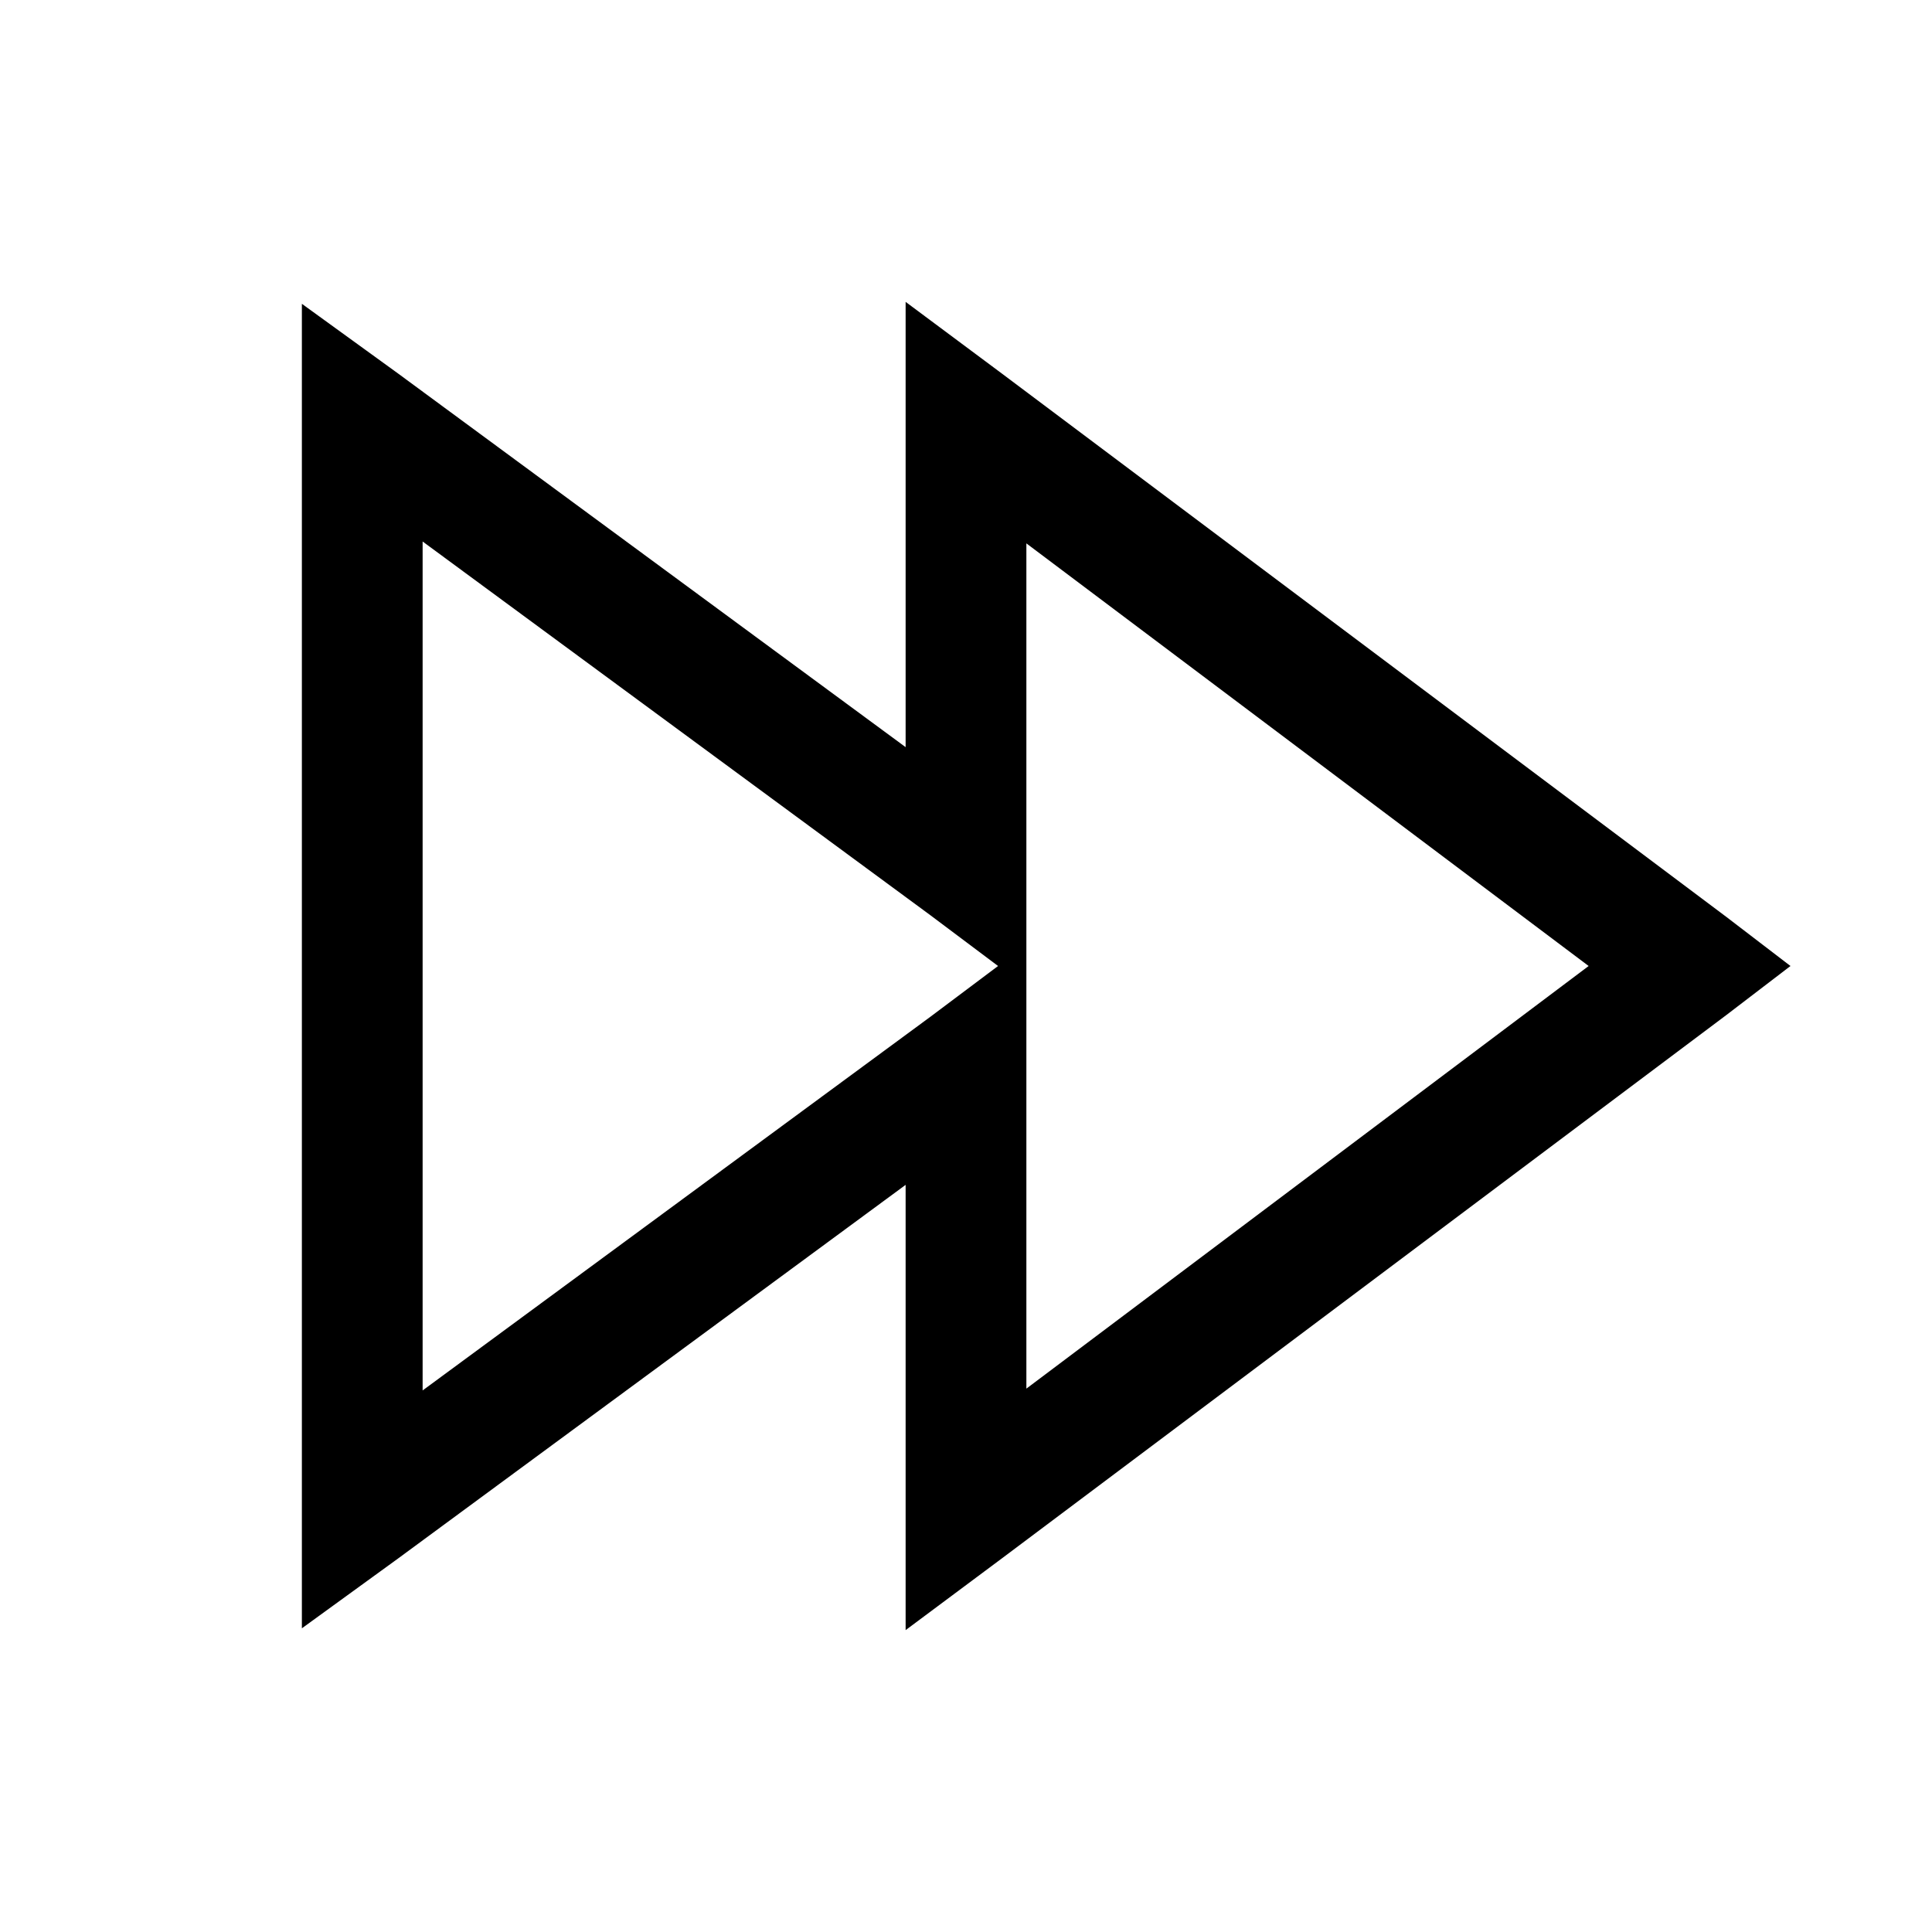
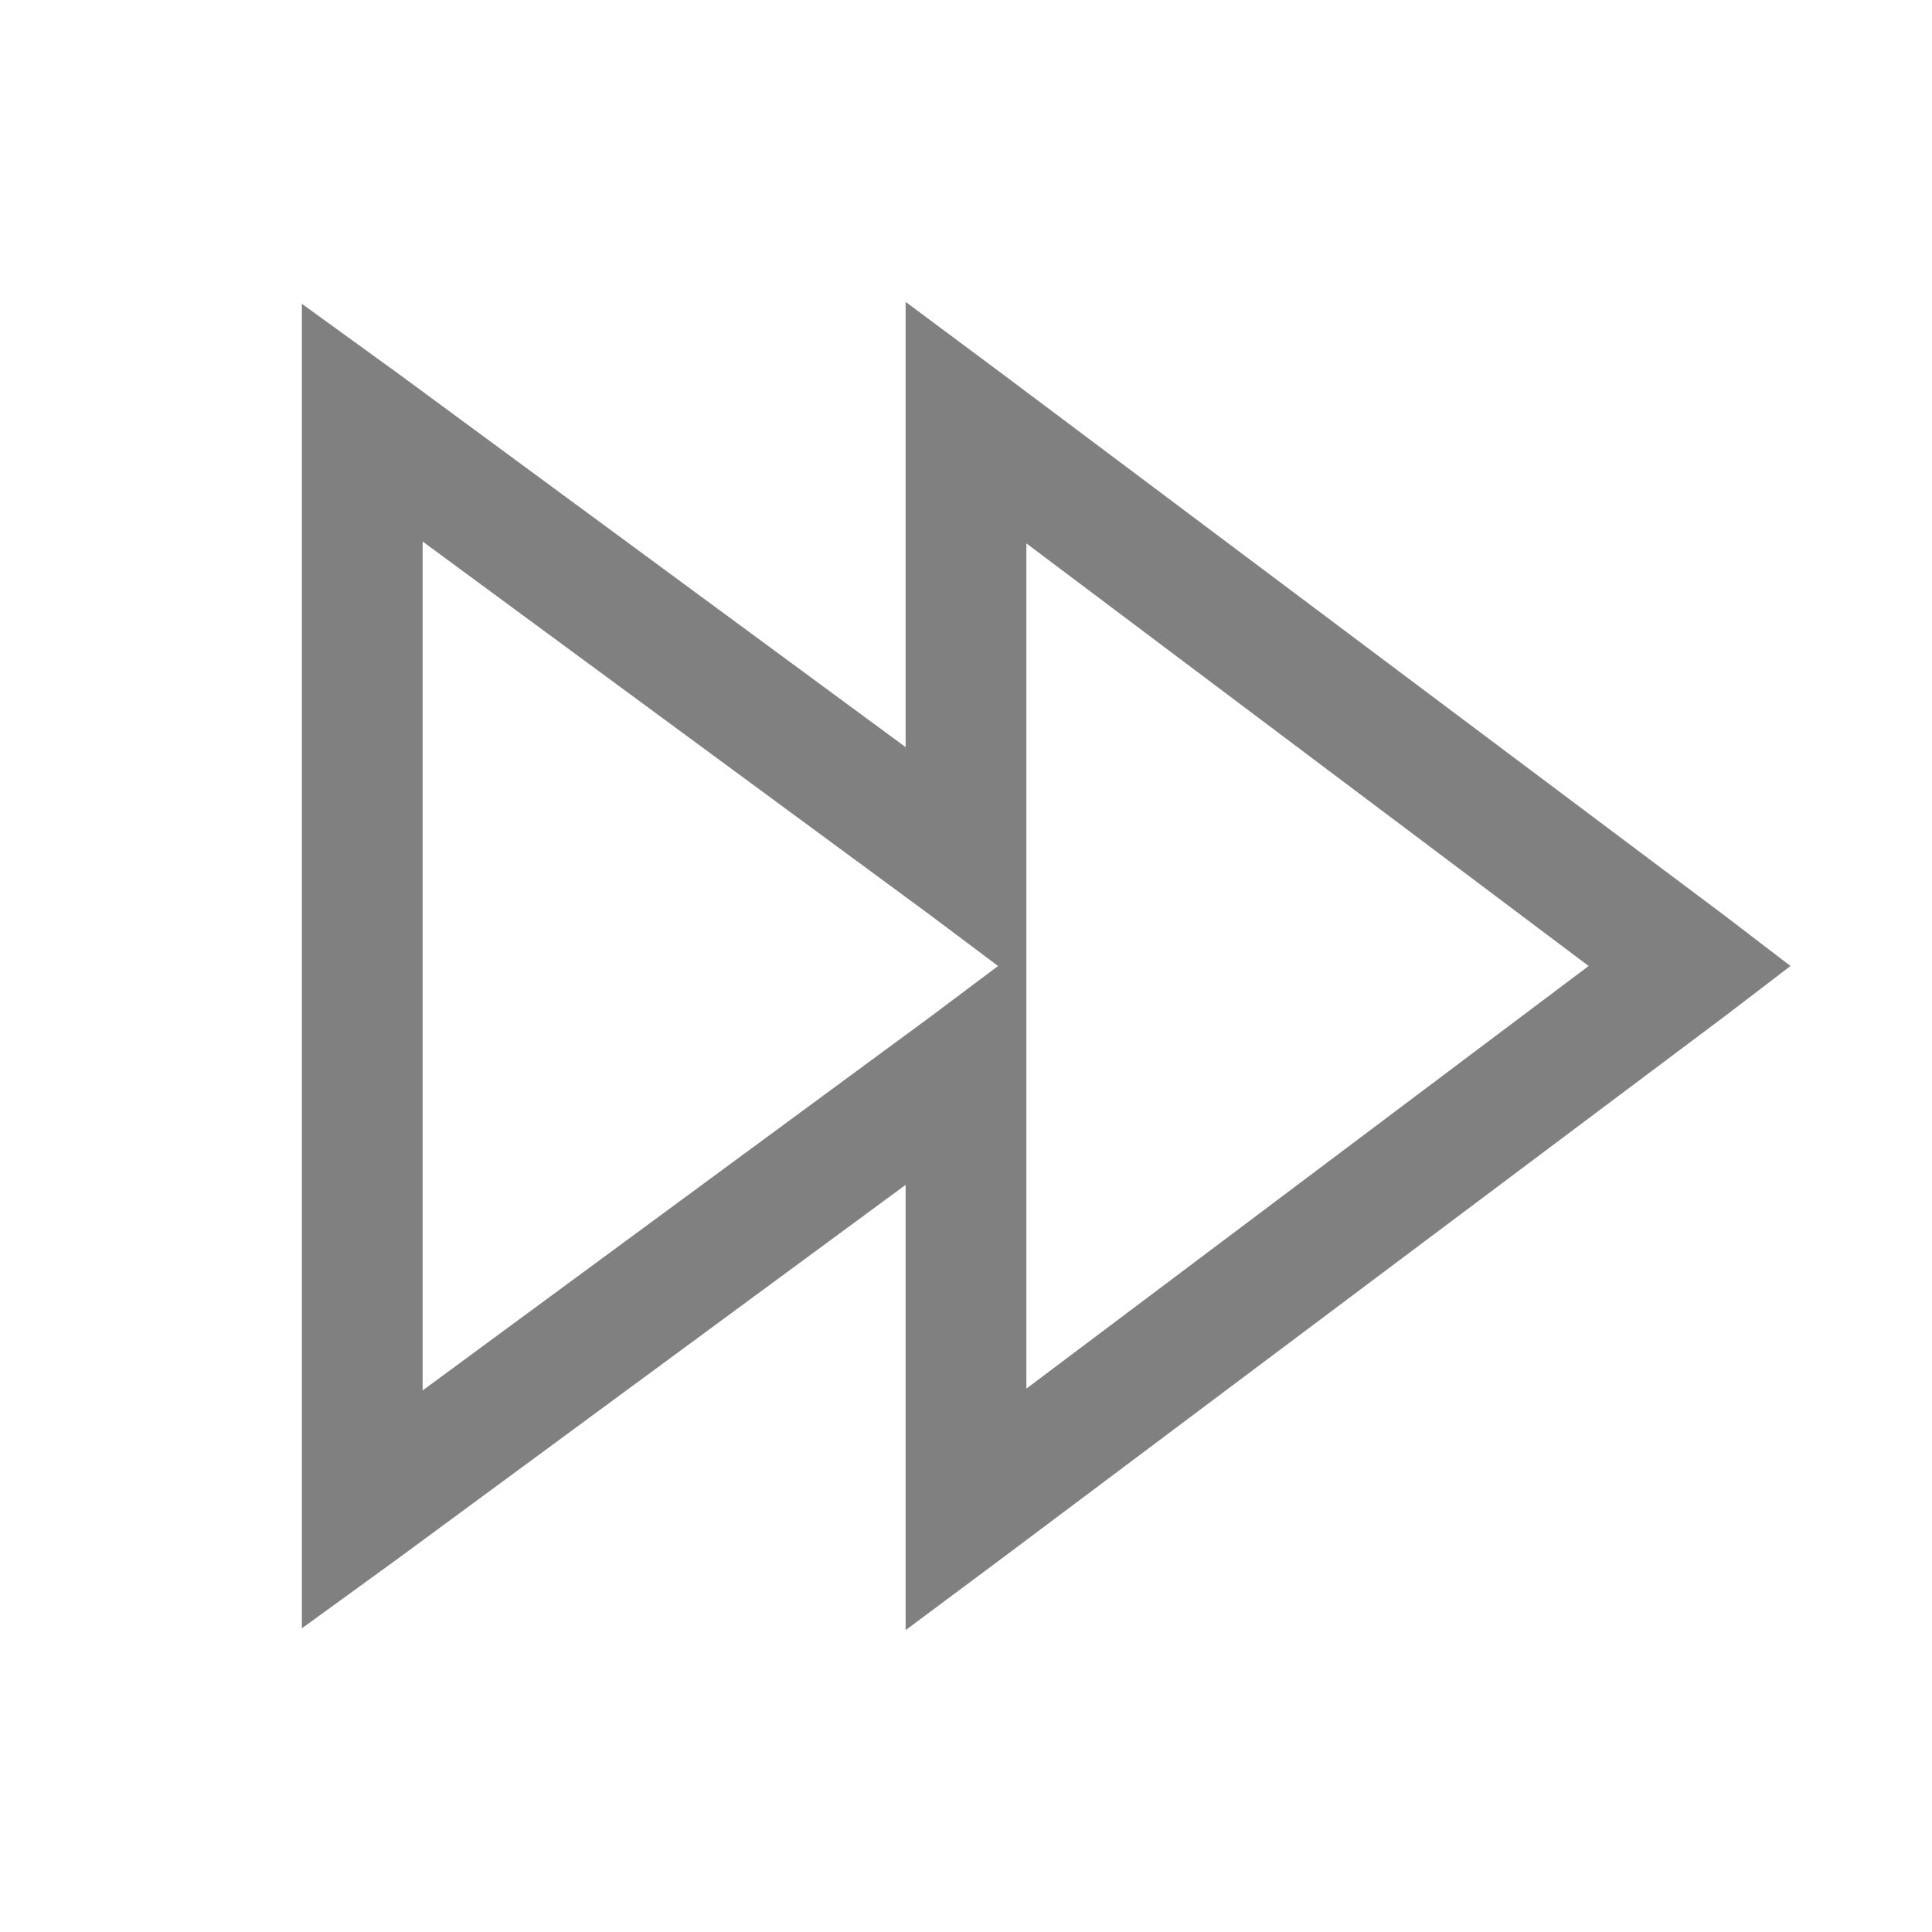
- <svg xmlns="http://www.w3.org/2000/svg" width="32" height="32" viewBox="0 0 32 32">
-   <path fill="currentColor" d="M15 5v7.375L6.594 6.187L5 5.032V26.97l1.594-1.157L15 19.625V27l1.594-1.188l12-9L29.656 16l-1.062-.813l-12-9zM7 8.969l8.406 6.187l1.125.844l-1.125.844L7 23.03zM17 9l9.313 7L17 23z" />
+ <svg xmlns="http://www.w3.org/2000/svg" width="32" height="32" viewBox="0 0 32 32" version="1.1" id="svg1">
+   <defs id="defs1" />
+   <path fill="currentColor" d="M15 5v7.375L6.594 6.187L5 5.032V26.97l1.594-1.157L15 19.625V27l1.594-1.188l12-9L29.656 16l-1.062-.813l-12-9zM7 8.969l8.406 6.187l1.125.844l-1.125.844L7 23.03zM17 9l9.313 7L17 23z" id="path1" style="fill:#808080;fill-opacity:1" />
</svg>
